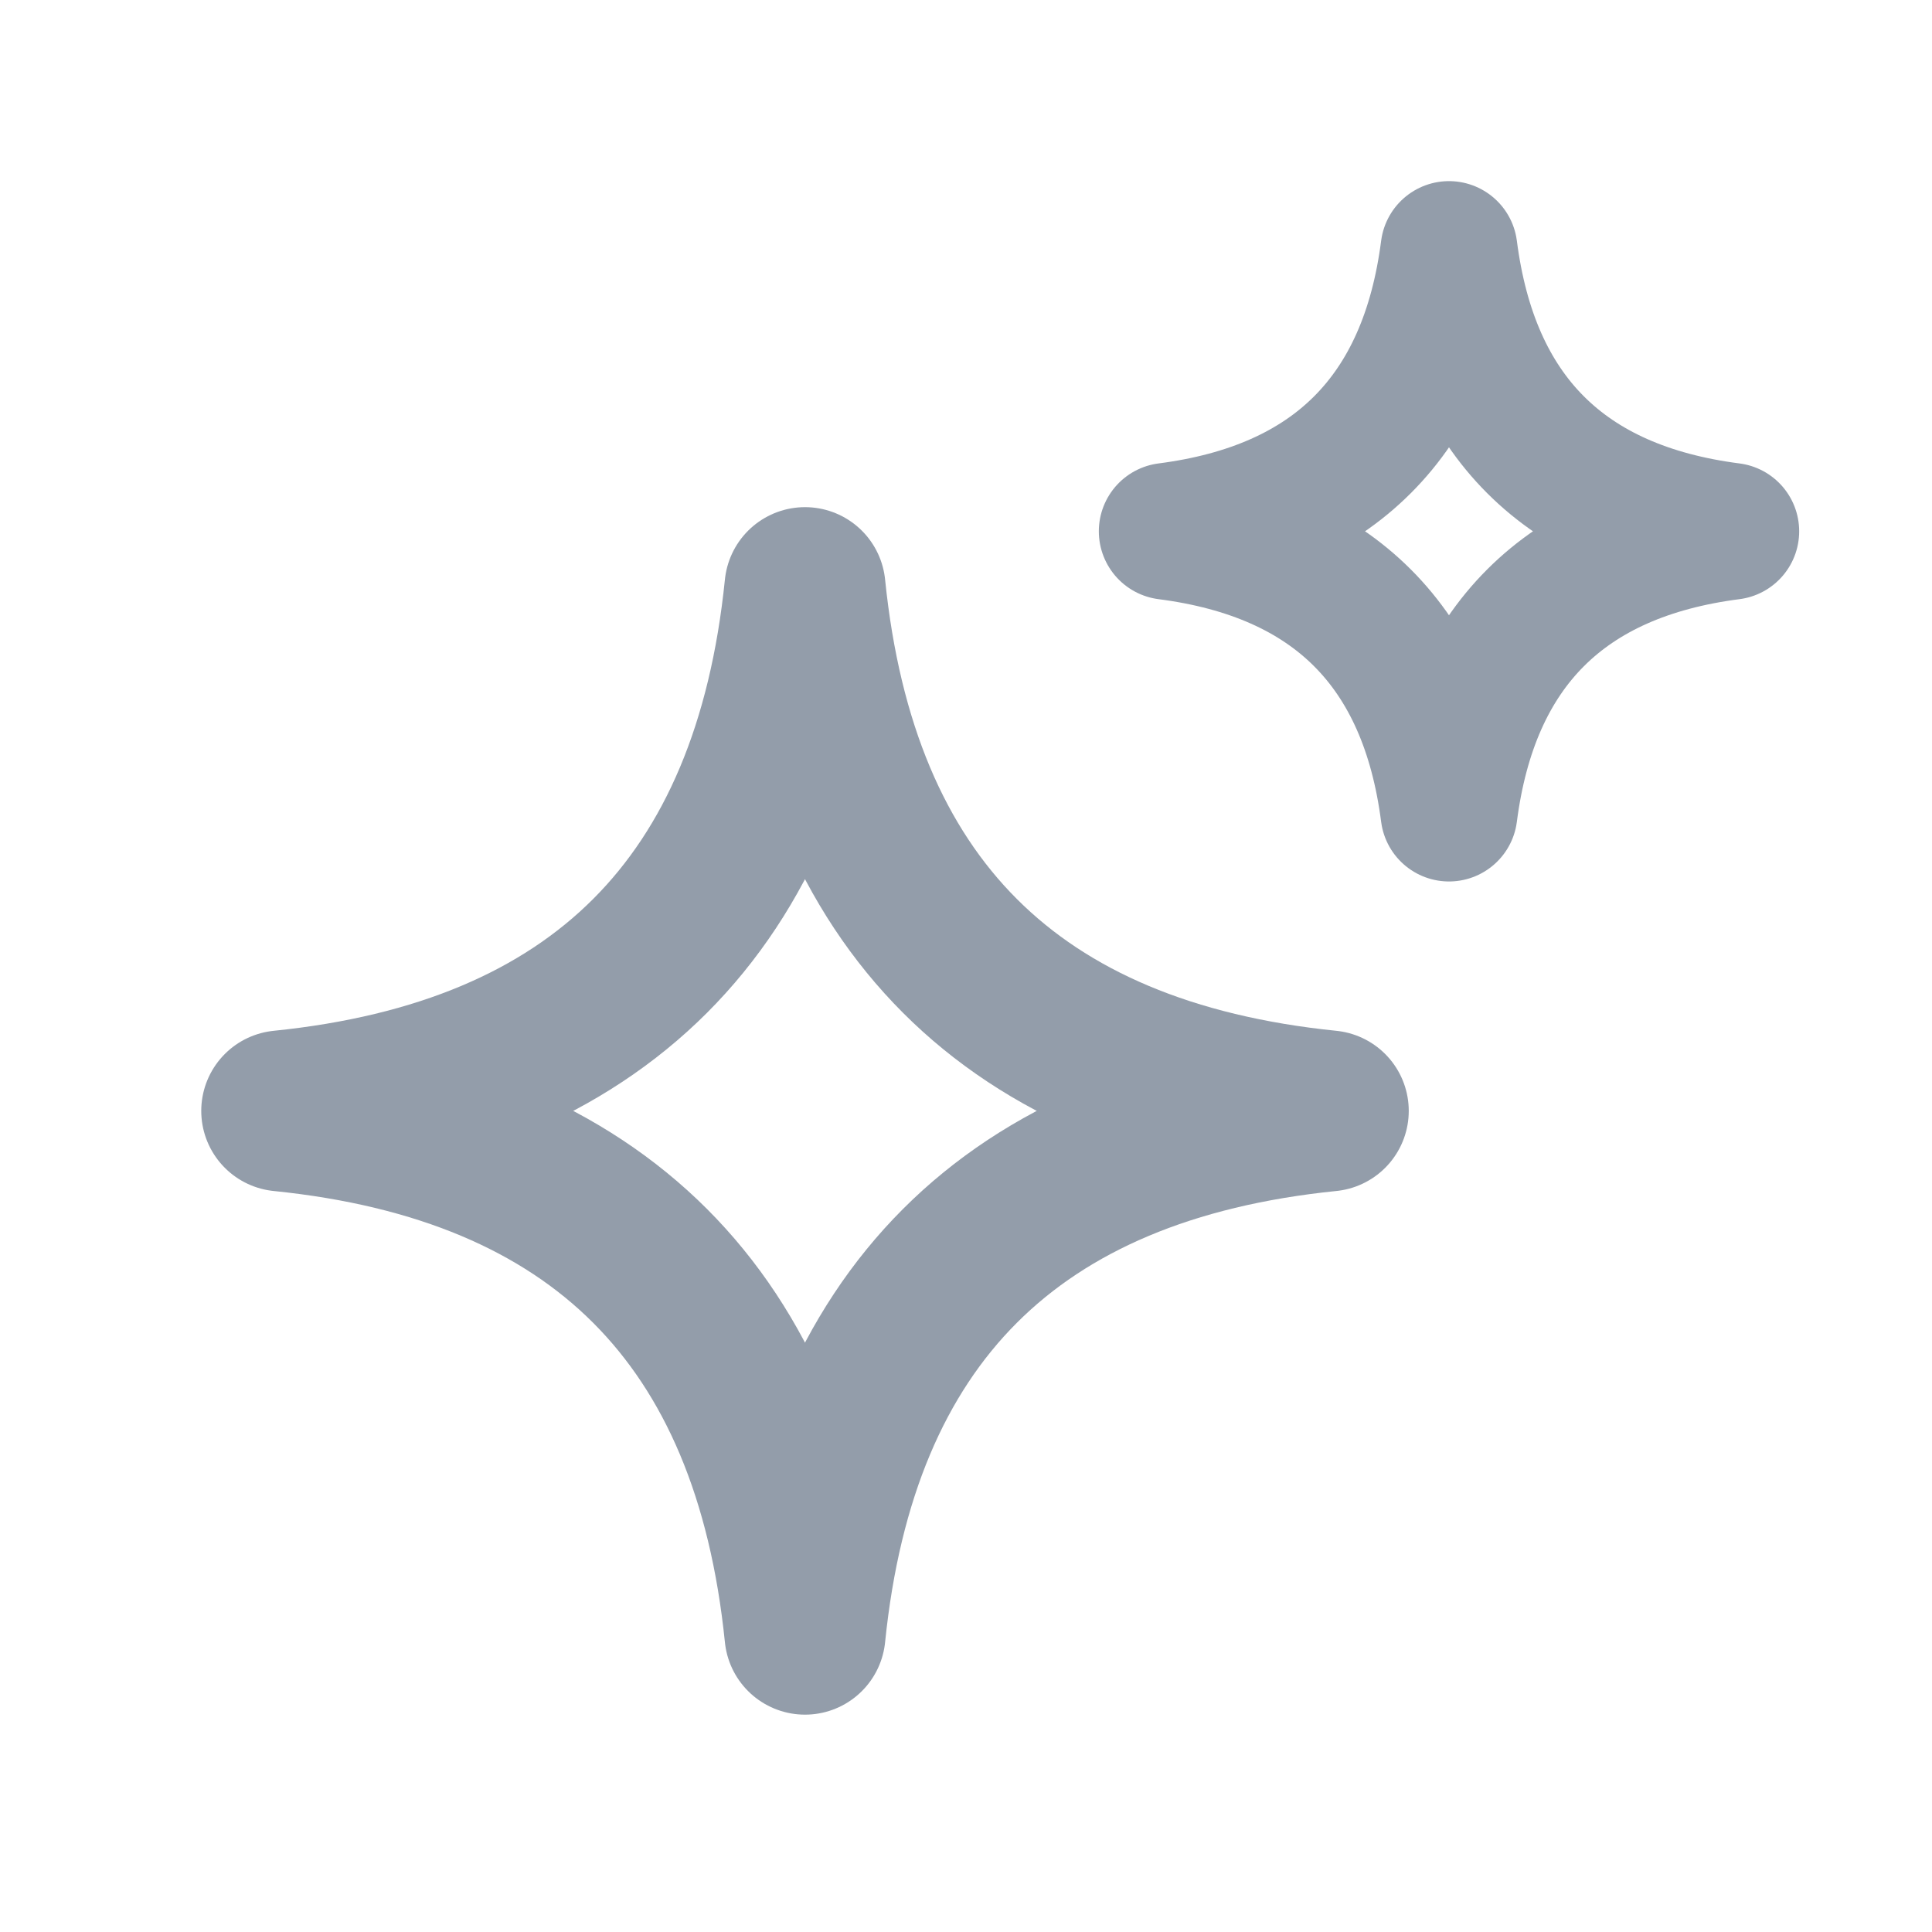
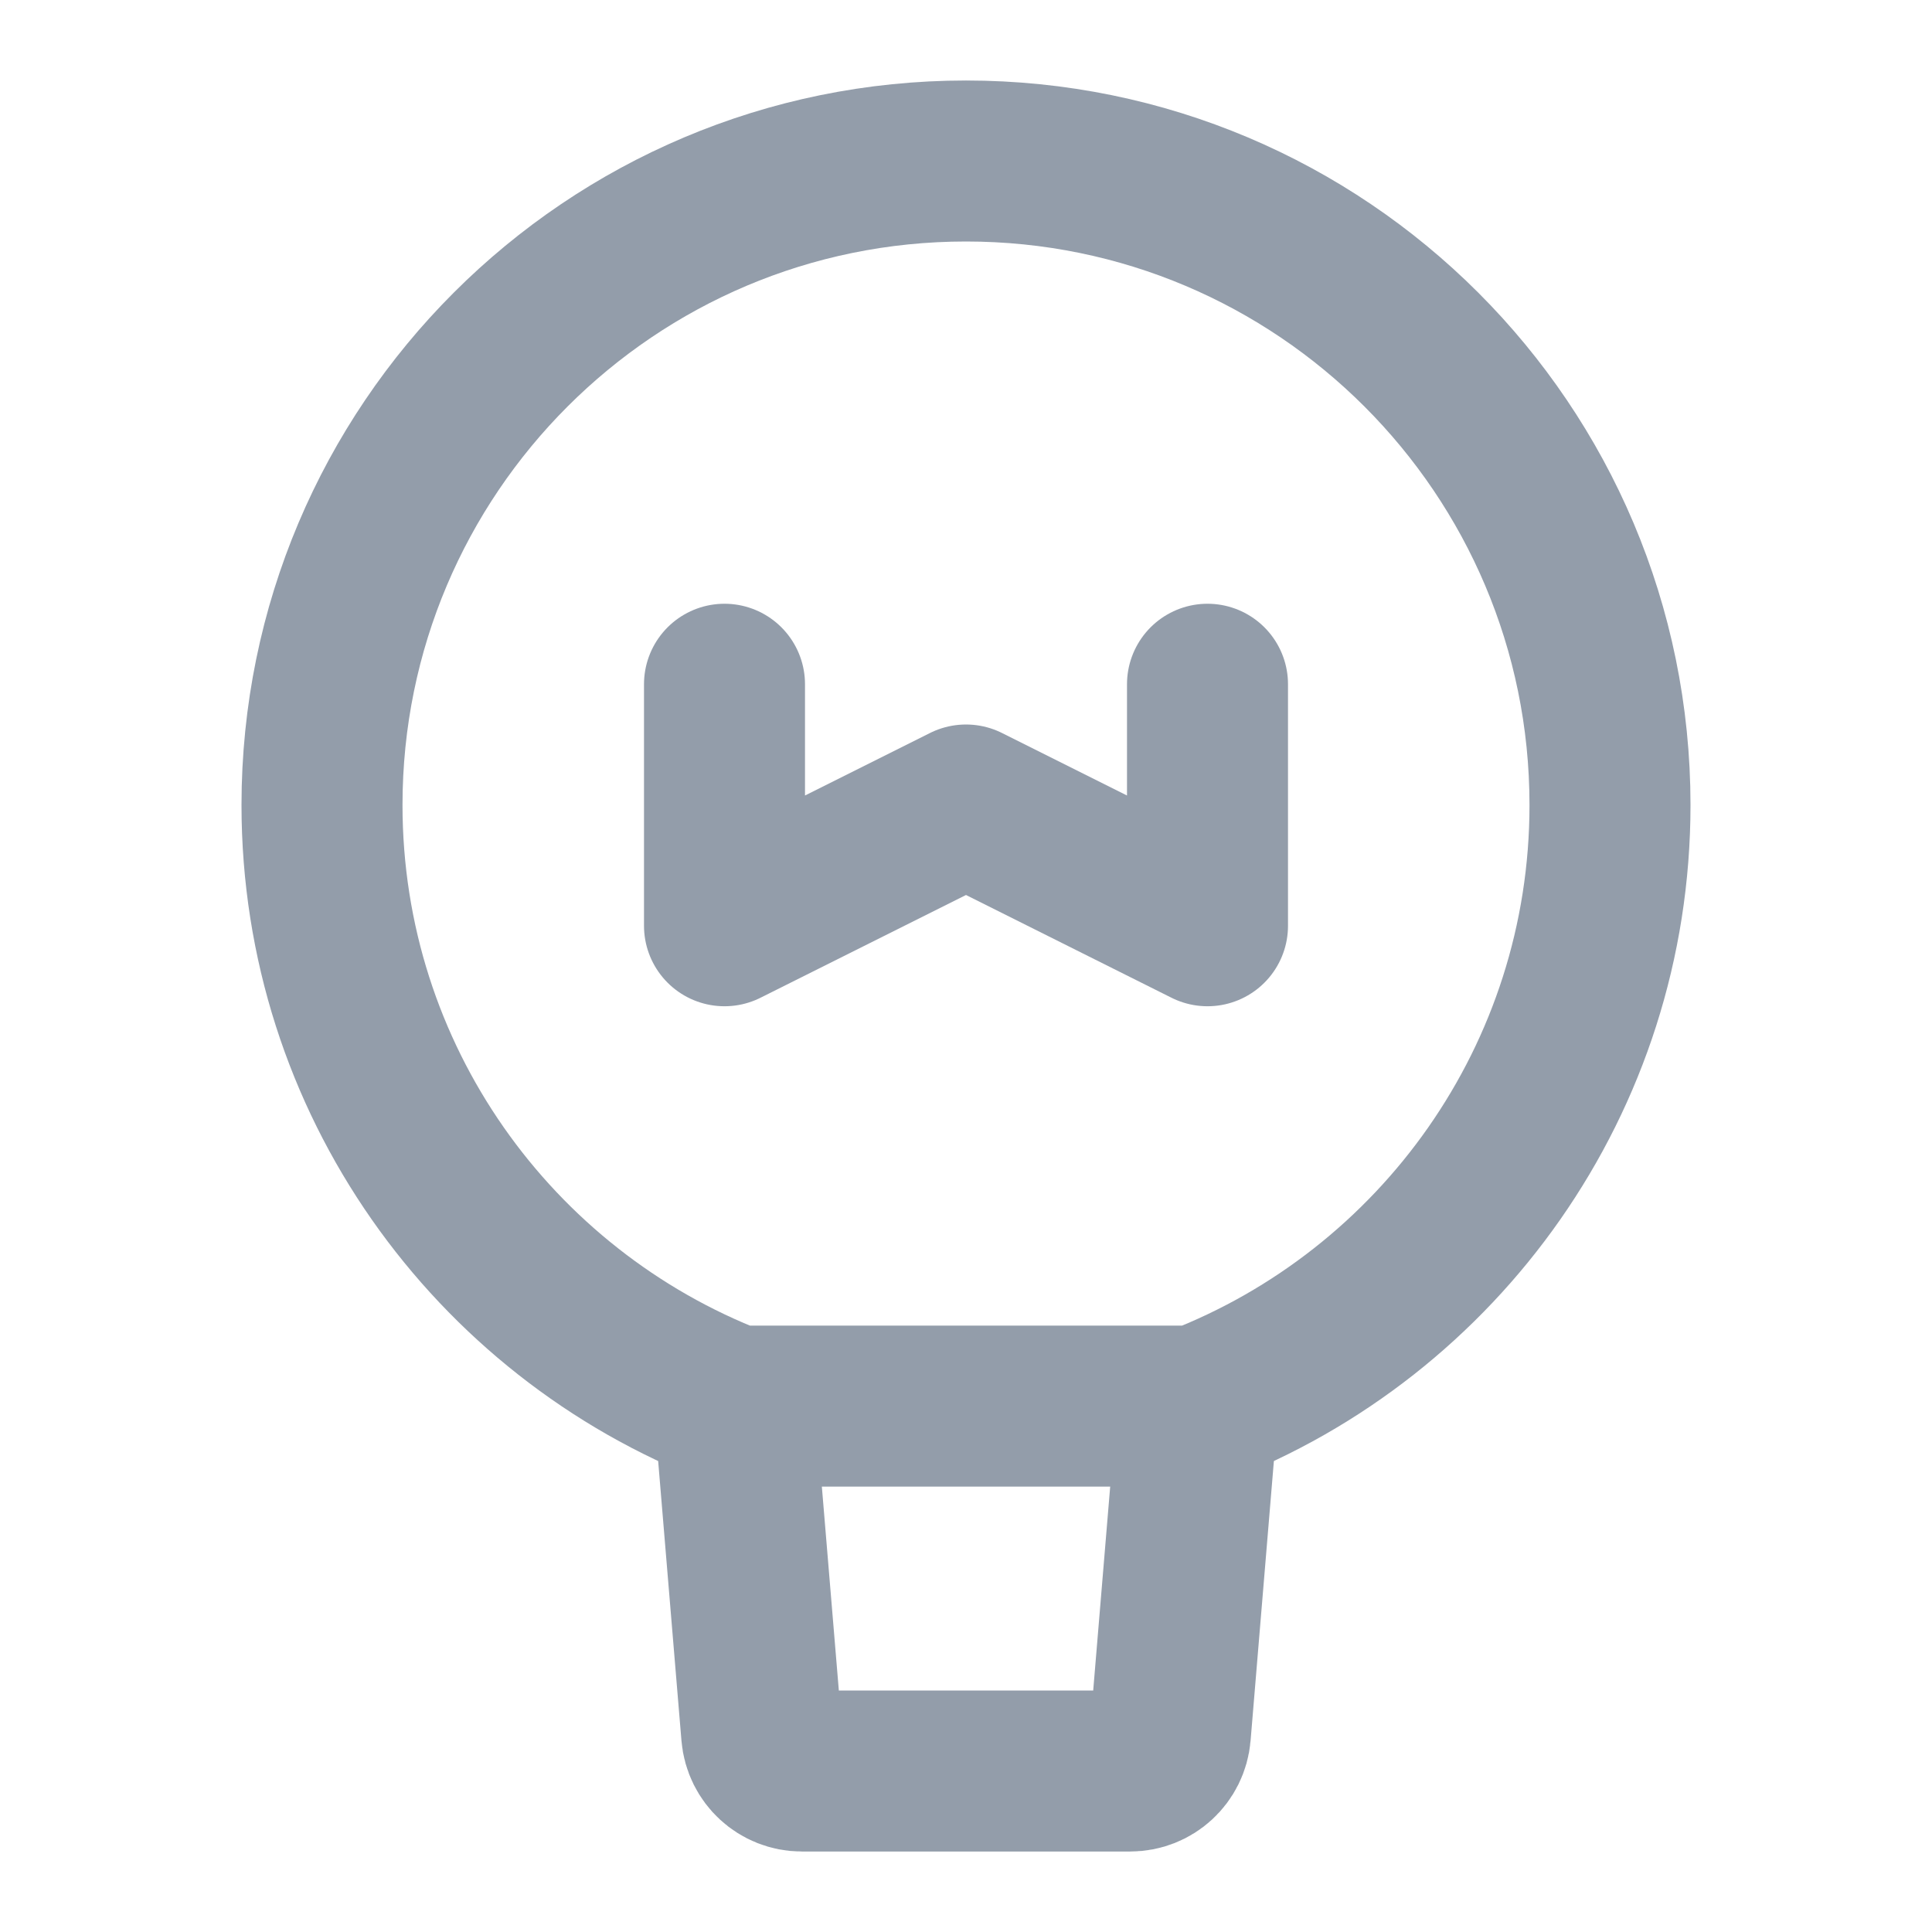
- <svg xmlns="http://www.w3.org/2000/svg" width="24" height="24" viewBox="0 0 24 24" fill="none">
-   <path d="M10 7.3 Q10.6 13.2 16.5 13.8 Q10.6 14.4 10 20.3 Q9.4 14.4 3.5 13.8 Q9.4 13.2 10 7.3 Z" stroke="#939DAA" stroke-width="2" stroke-linejoin="round" />
-   <path d="M18 3.1 Q18.4 6.2 21.5 6.6 Q18.4 7 18 10.1 Q17.6 7 14.5 6.6 Q17.6 6.2 18 3.1 Z" stroke="#939DAA" stroke-width="1.7" stroke-linejoin="round" />
+ <svg xmlns="http://www.w3.org/2000/svg" width="24" height="24" viewBox="0 0 48 48" fill="none">
+   <path d="M40 20C40 26.808 35.748 32.622 29.756 34.934H24H18.244C12.252 32.622 8 26.808 8 20C8 11.163 15.163 4 24 4C32.837 4 40 11.163 40 20Z" fill="none" stroke="#939DAA" stroke-width="4" stroke-linecap="round" stroke-linejoin="round" />
+   <path d="M29.756 34.934L29.077 43.083C29.033 43.601 28.6 44 28.08 44H19.92C19.4 44 18.967 43.601 18.924 43.083L18.245 34.934" stroke="#939DAA" stroke-width="4" stroke-linecap="round" stroke-linejoin="round" />
+   <path d="M18 17V23L24 20L30 23V17" stroke="#939DAA" stroke-width="4" stroke-linecap="round" stroke-linejoin="round" />
</svg>
